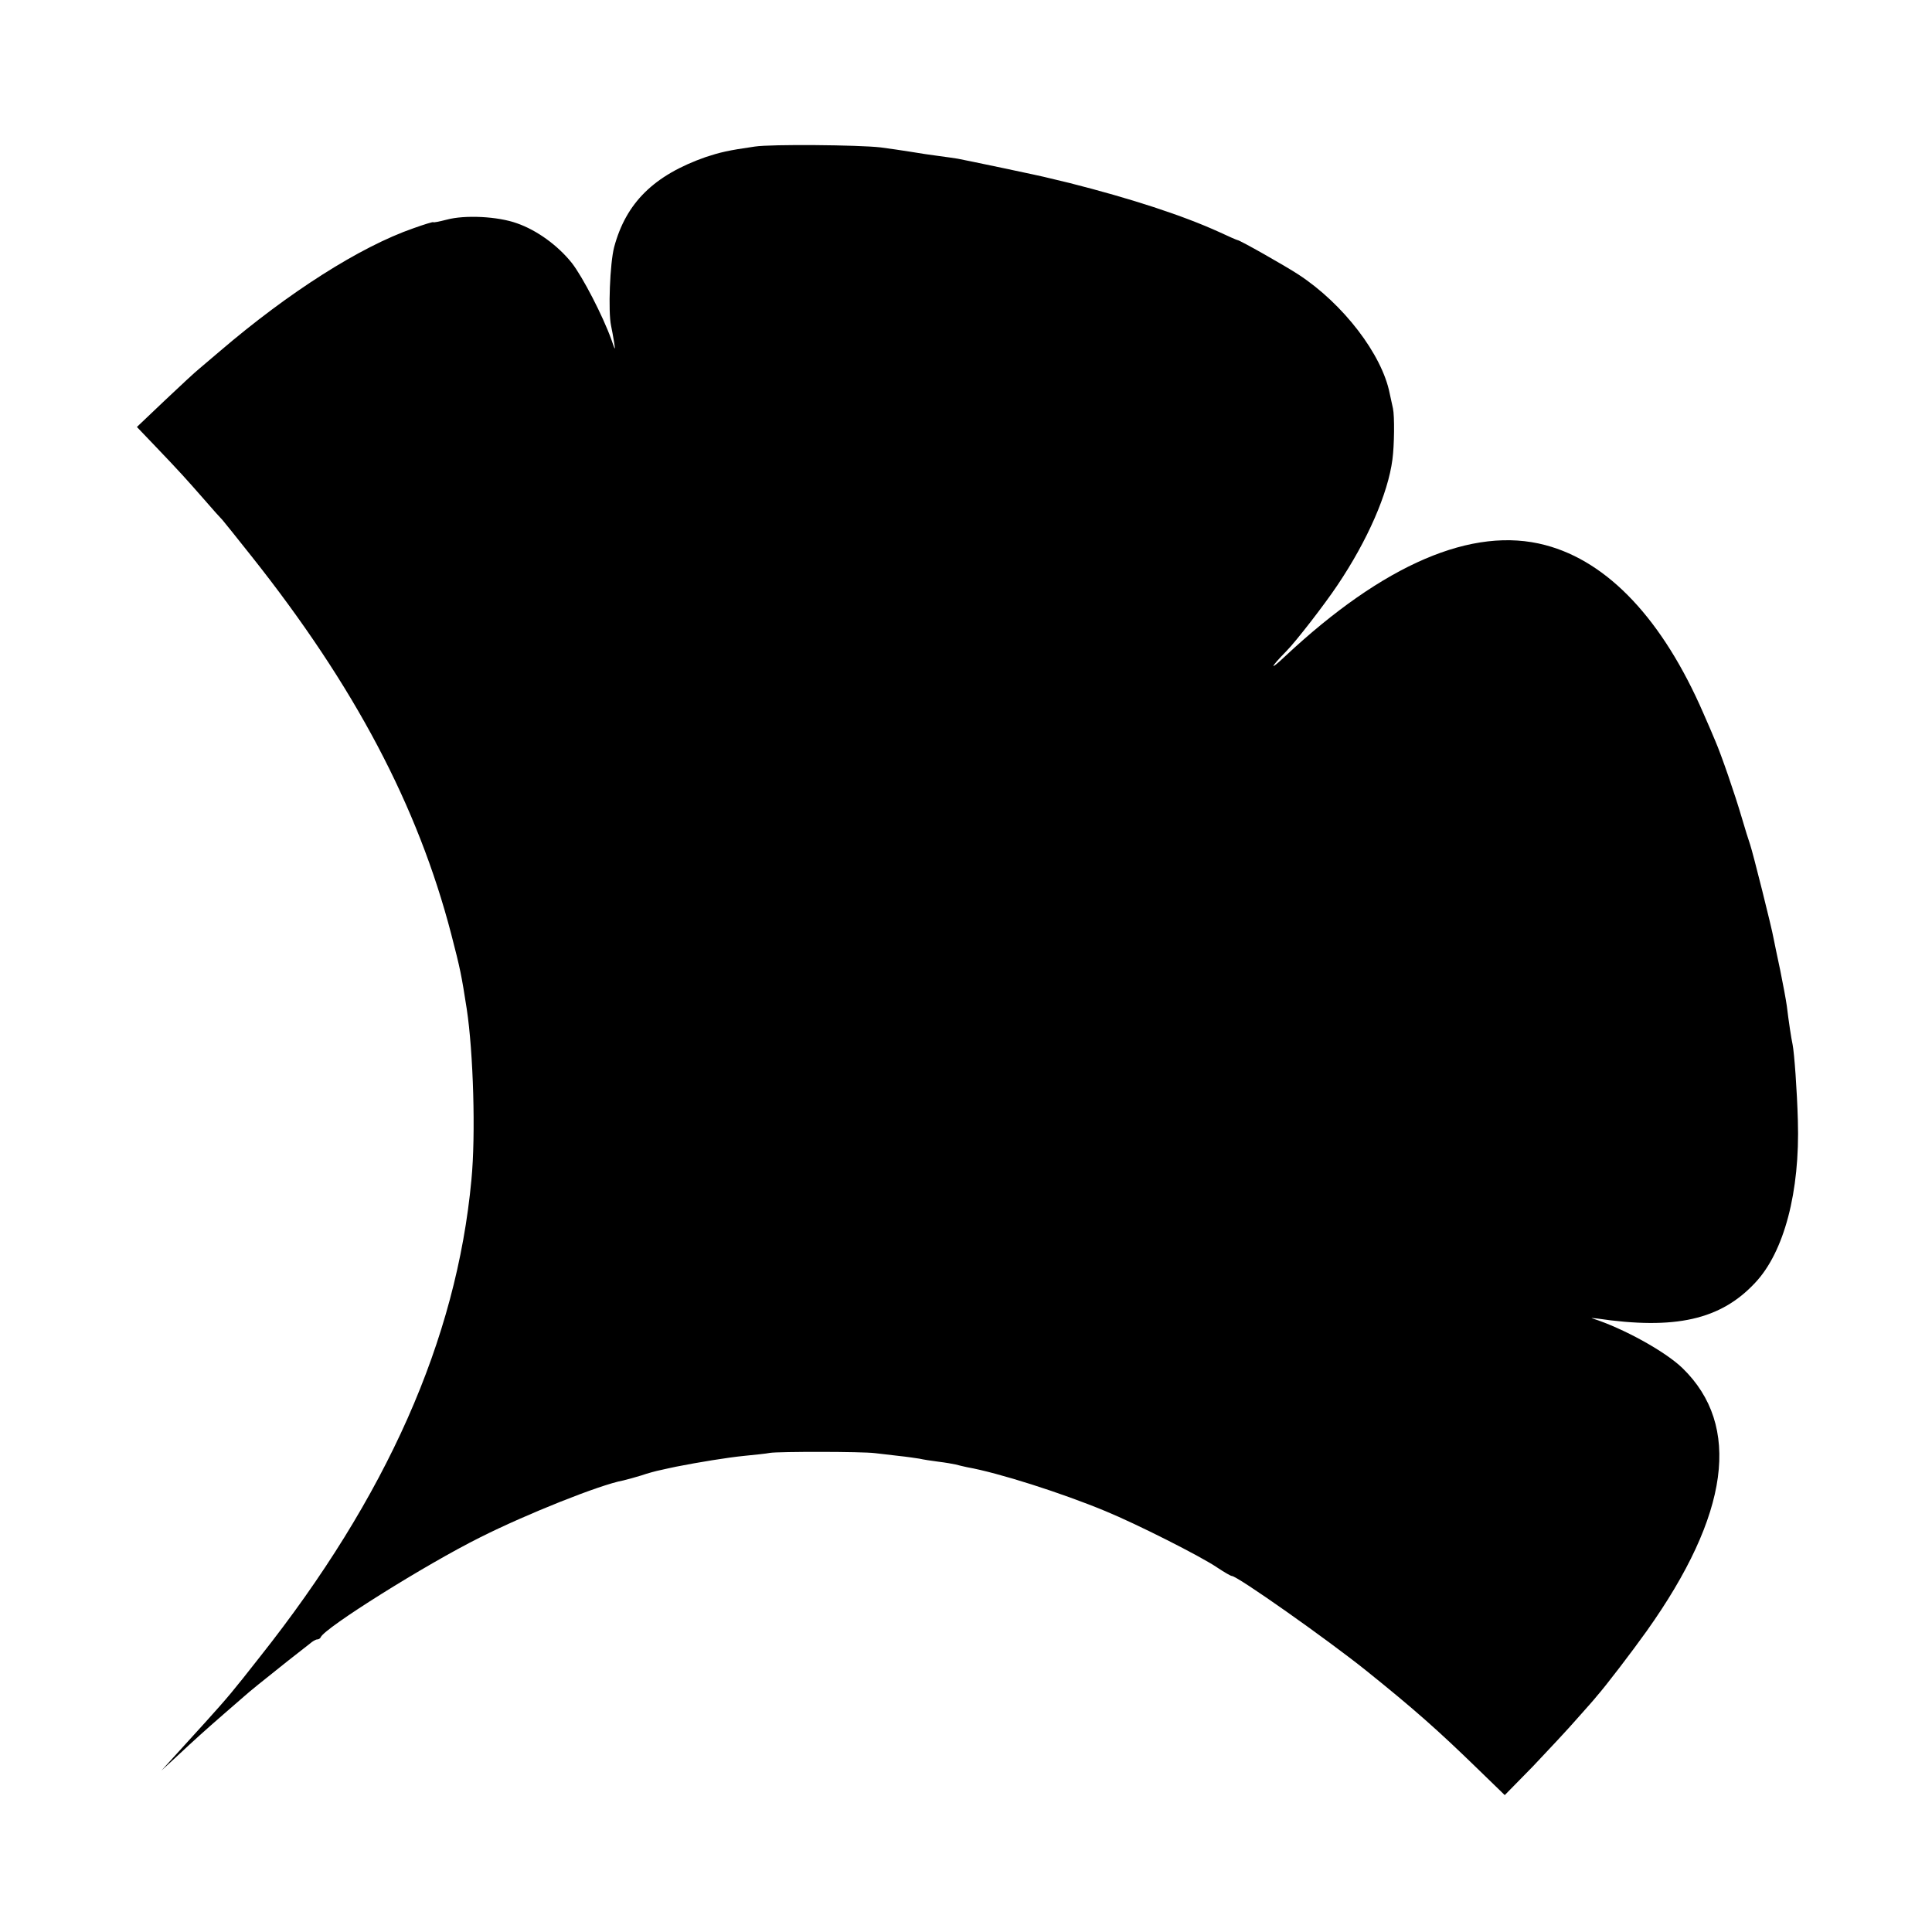
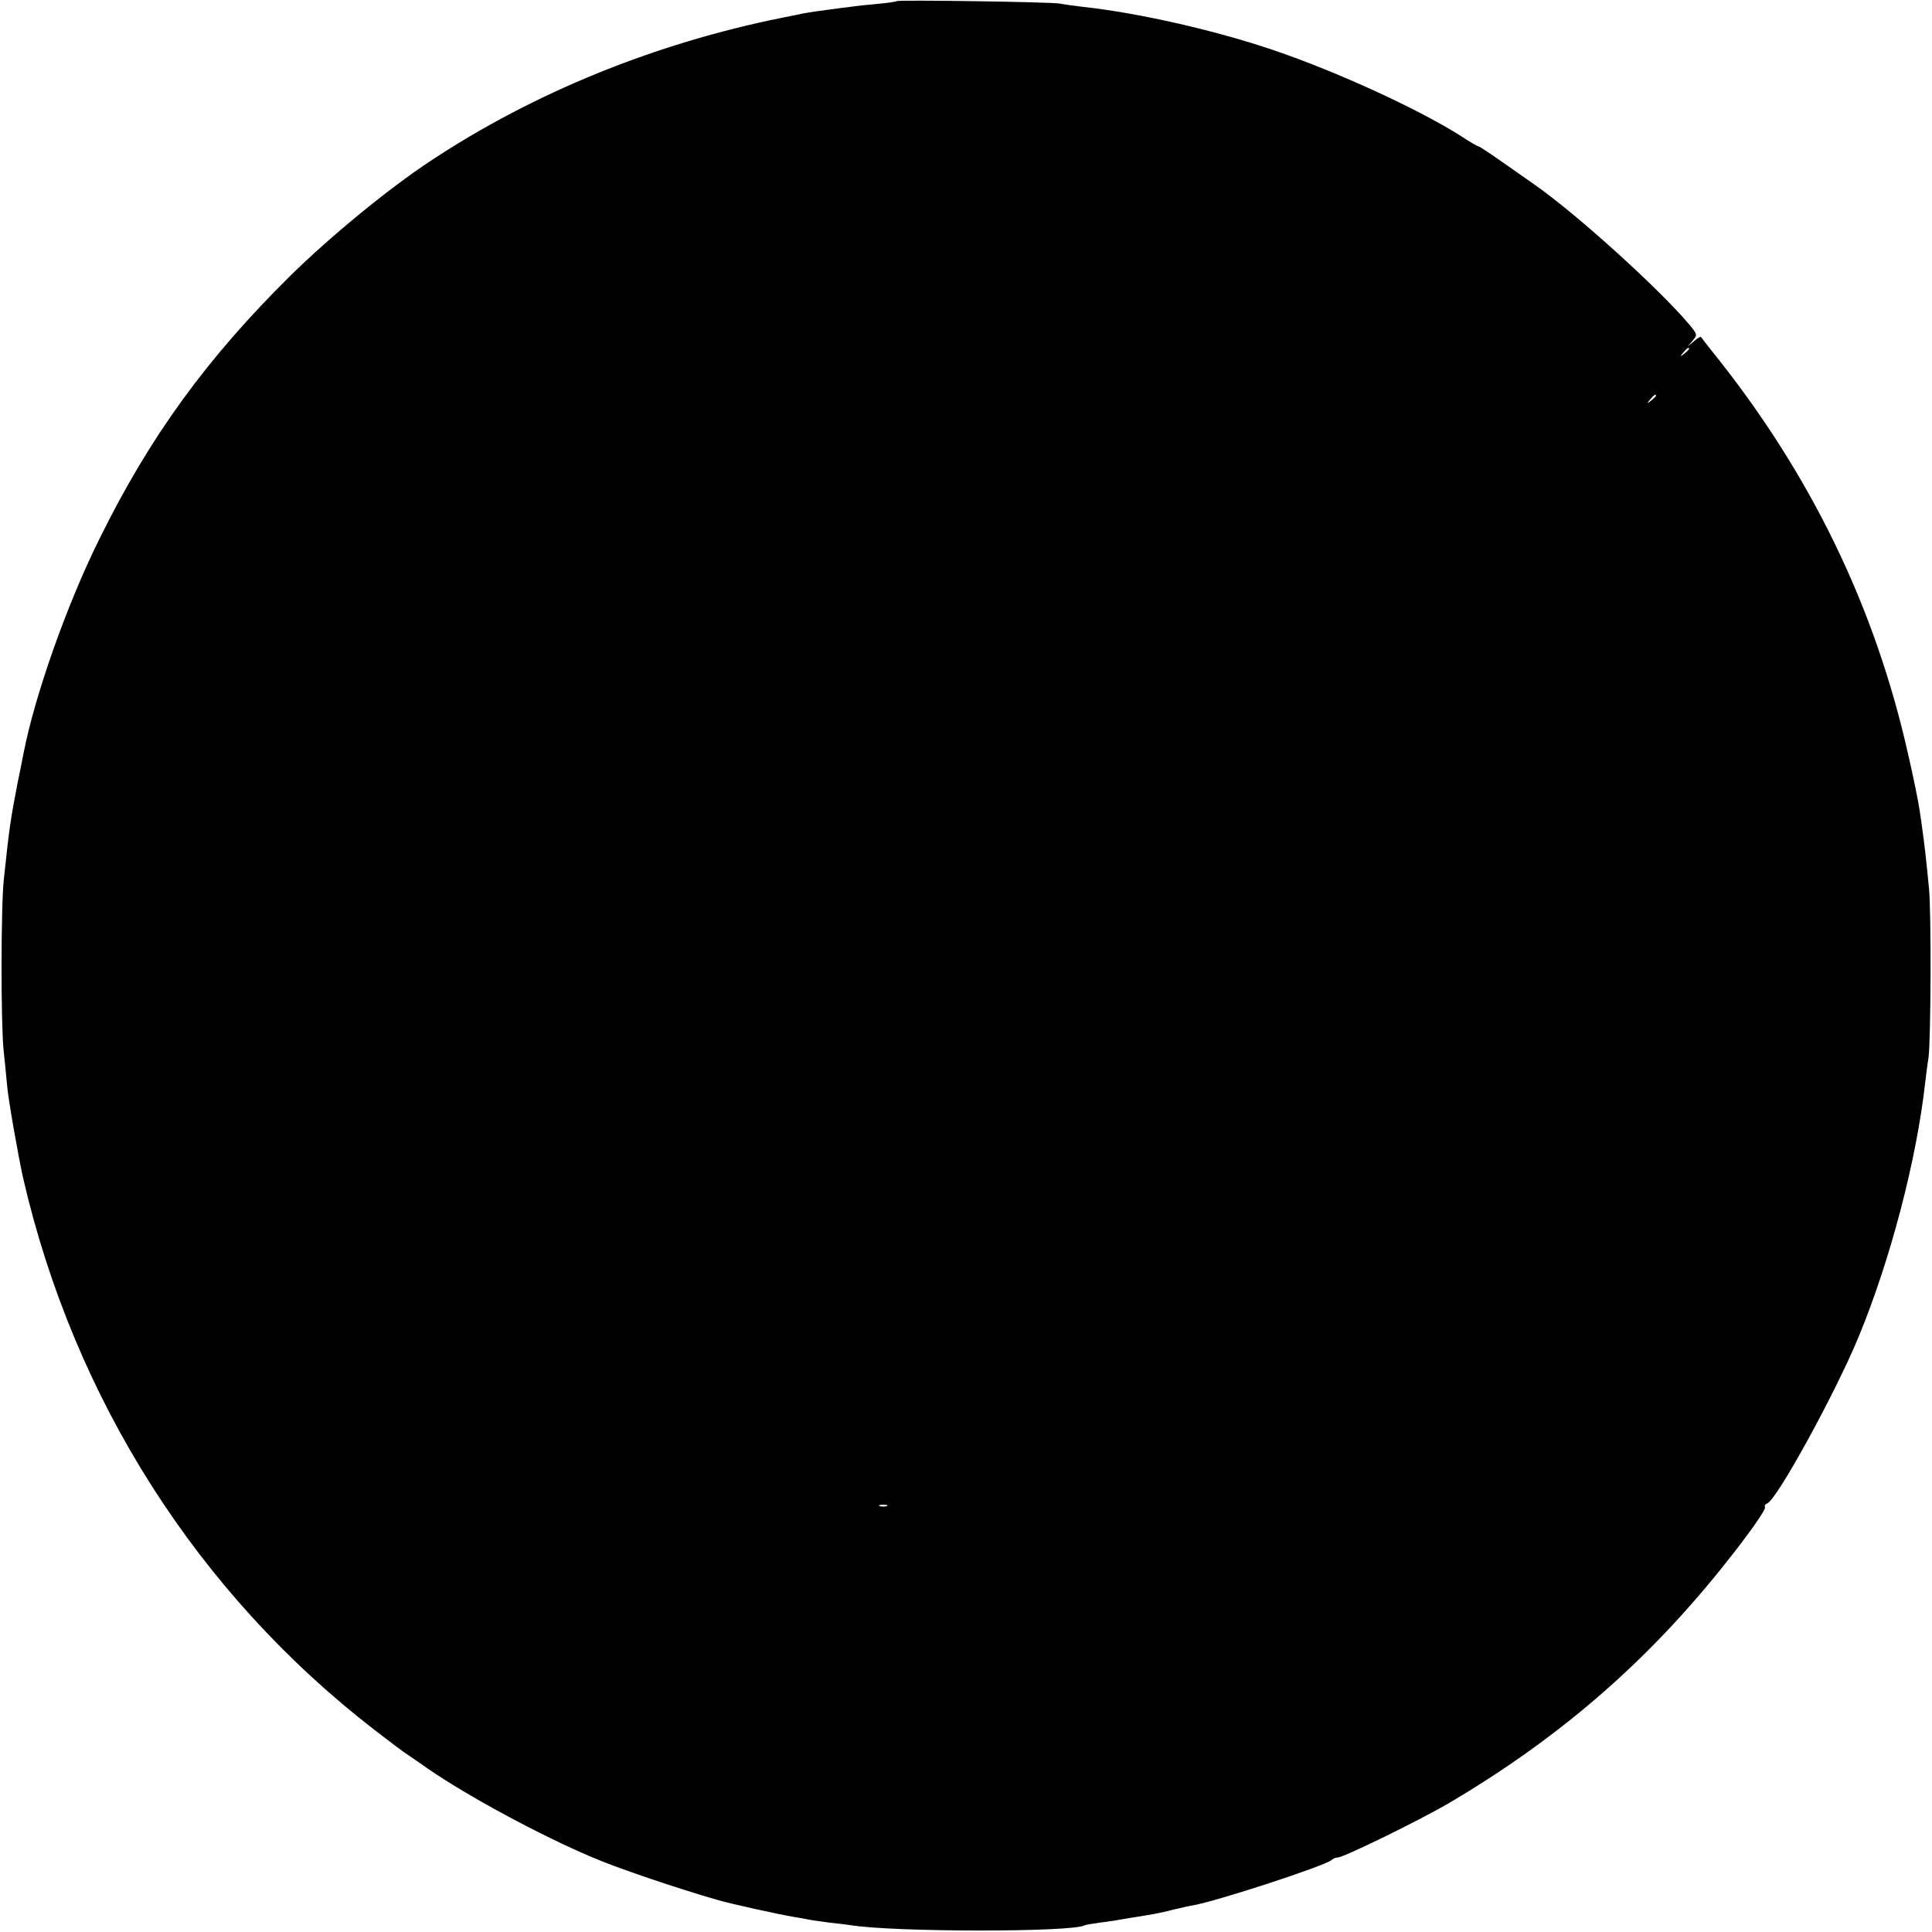
<svg xmlns="http://www.w3.org/2000/svg" version="1.0" width="700pt" height="700pt" viewBox="0 0 700 700" preserveAspectRatio="xMidYMid meet">
  <g transform="translate(0,700) scale(0.1,-0.1)" fill="#000000" stroke="none">
-     <path d="M2735 6469 c-98 -14 -126 -21 -178 -38 -188 -66 -289 -166 -332 -327 -15 -58 -22 -232 -11 -284 3 -14 8 -41 11 -60 5 -32 4 -31 -10 10 -31 86 -104 227 -143 277 -51 64 -127 119 -199 144 -69 25 -189 31 -255 13 -27 -7 -48 -11 -48 -9 0 2 -33 -8 -72 -22 -193 -67 -452 -232 -702 -446 -27 -23 -60 -51 -73 -62 -14 -11 -70 -63 -126 -116 l-101 -96 66 -69 c90 -94 114 -121 178 -194 30 -35 60 -68 66 -74 5 -6 53 -65 105 -131 374 -471 603 -905 724 -1370 33 -127 37 -148 56 -270 24 -157 33 -457 17 -620 -54 -579 -307 -1149 -767 -1729 -98 -125 -114 -144 -196 -235 -54 -59 -60 -66 -120 -132 l-40 -44 50 46 c76 71 104 96 175 158 36 31 70 61 76 66 14 13 72 60 154 125 36 28 73 57 83 65 9 8 21 15 26 15 5 0 11 3 13 8 14 34 381 264 578 362 167 84 435 191 518 206 13 3 42 11 65 18 23 8 56 17 72 20 17 4 41 9 55 12 81 16 185 33 245 39 39 4 81 8 95 11 32 5 334 5 380 -1 19 -2 58 -7 86 -10 29 -3 62 -8 75 -10 13 -3 44 -8 69 -11 25 -3 53 -8 62 -10 10 -3 29 -7 42 -10 113 -20 342 -93 501 -159 112 -46 346 -164 406 -205 24 -16 48 -30 52 -30 20 0 346 -230 487 -343 173 -139 259 -215 403 -355 l99 -96 102 104 c55 58 128 136 161 174 33 37 65 73 70 80 32 36 129 163 181 236 301 423 344 745 130 953 -63 61 -216 145 -326 180 -8 2 -1 2 15 0 284 -42 449 -5 574 129 105 111 163 330 155 588 -3 110 -13 245 -19 275 -5 23 -14 82 -21 140 -3 22 -14 81 -24 130 -11 50 -21 101 -24 115 -6 36 -75 311 -85 340 -5 14 -19 59 -31 100 -24 82 -74 227 -95 275 -7 17 -26 62 -43 100 -147 339 -345 550 -573 610 -263 70 -586 -69 -944 -404 -57 -54 -54 -41 5 19 35 35 140 171 186 240 109 162 183 332 199 455 7 51 8 158 2 185 -2 8 -7 33 -12 55 -28 141 -168 324 -330 430 -47 31 -213 125 -221 125 -2 0 -32 13 -66 29 -134 61 -322 122 -543 178 -33 8 -67 16 -75 18 -25 7 -303 65 -330 70 -14 2 -45 7 -70 10 -25 3 -70 10 -100 15 -30 5 -80 12 -110 16 -79 9 -396 12 -455 3z" />
+     <path d="M3249 6996 c-2 -2 -33 -7 -69 -10 -36 -3 -81 -8 -100 -11 -19 -2 -57 -7 -85 -11 -53 -7 -74 -10 -115 -19 -14 -3 -34 -7 -45 -9 -462 -93 -902 -272 -1275 -519 -152 -100 -366 -276 -510 -418 -302 -299 -507 -581 -689 -950 -119 -239 -236 -572 -276 -780 -3 -13 -11 -58 -20 -99 -27 -140 -31 -166 -51 -355 -11 -98 -11 -524 -1 -620 4 -38 10 -97 13 -130 4 -50 41 -257 57 -330 185 -805 634 -1510 1278 -2006 53 -41 105 -80 115 -86 11 -7 44 -30 74 -51 143 -99 408 -242 595 -321 90 -39 309 -113 455 -155 49 -14 214 -51 280 -62 14 -2 36 -6 50 -9 14 -3 48 -7 75 -11 28 -3 61 -7 75 -9 156 -26 805 -26 849 -1 3 2 29 6 56 10 28 3 77 11 110 17 33 5 74 12 90 15 17 3 48 10 70 16 22 5 51 12 65 14 87 15 482 144 505 165 5 5 15 9 22 9 21 0 295 134 401 196 399 235 720 512 1003 869 87 109 149 197 144 205 -3 5 1 10 8 13 35 13 247 400 331 603 115 278 210 642 241 919 4 33 9 74 12 90 9 56 11 530 2 617 -8 85 -18 174 -24 213 -1 11 -6 43 -10 70 -4 28 -22 118 -41 200 -120 536 -354 1019 -709 1460 -22 28 -41 52 -42 54 -2 2 -13 -4 -25 -15 l-23 -19 18 21 c18 21 17 23 -14 60 -107 127 -408 400 -559 505 -153 108 -199 139 -204 139 -3 0 -31 16 -61 36 -152 97 -450 234 -680 312 -208 71 -488 135 -690 157 -33 4 -71 9 -85 12 -28 6 -585 14 -591 9z m2871 -1260 c0 -2 -8 -10 -17 -17 -16 -13 -17 -12 -4 4 13 16 21 21 21 13z m-120 -170 c0 -2 -8 -10 -17 -17 -16 -13 -17 -12 -4 4 13 16 21 21 21 13z m-2787 -4023 c-7 -2 -19 -2 -25 0 -7 3 -2 5 12 5 14 0 19 -2 13 -5z" />
  </g>
</svg>
